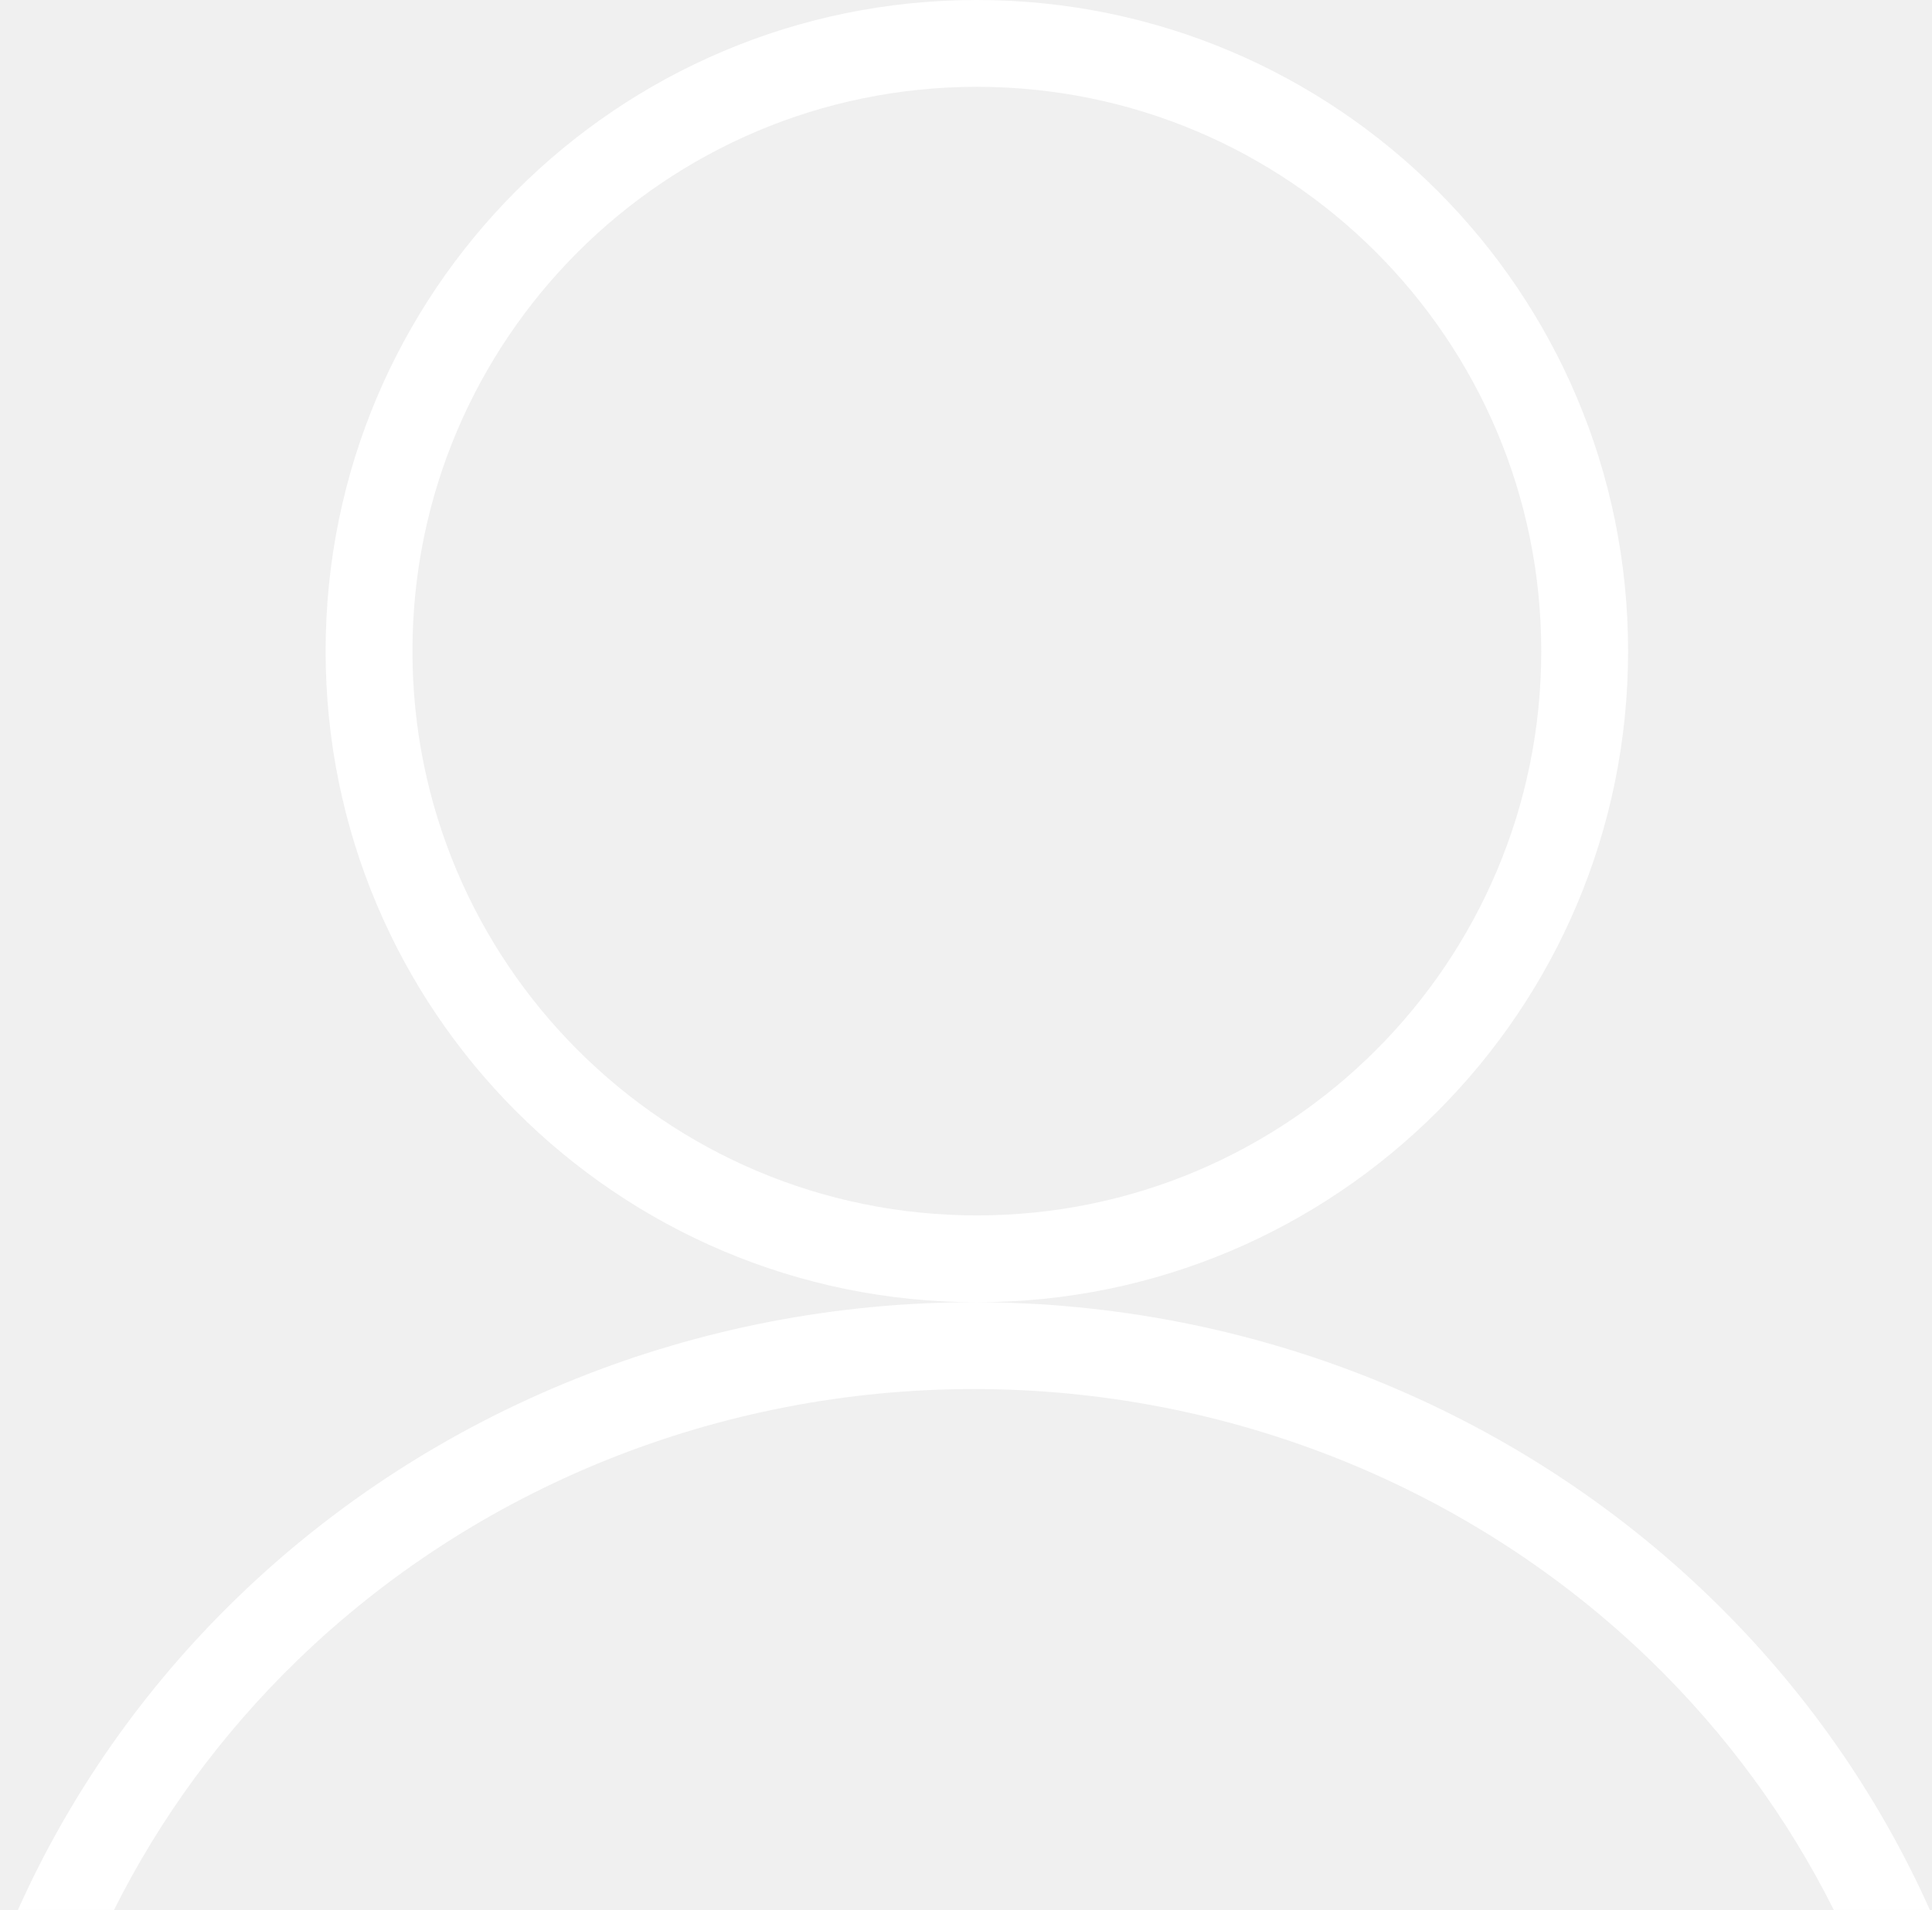
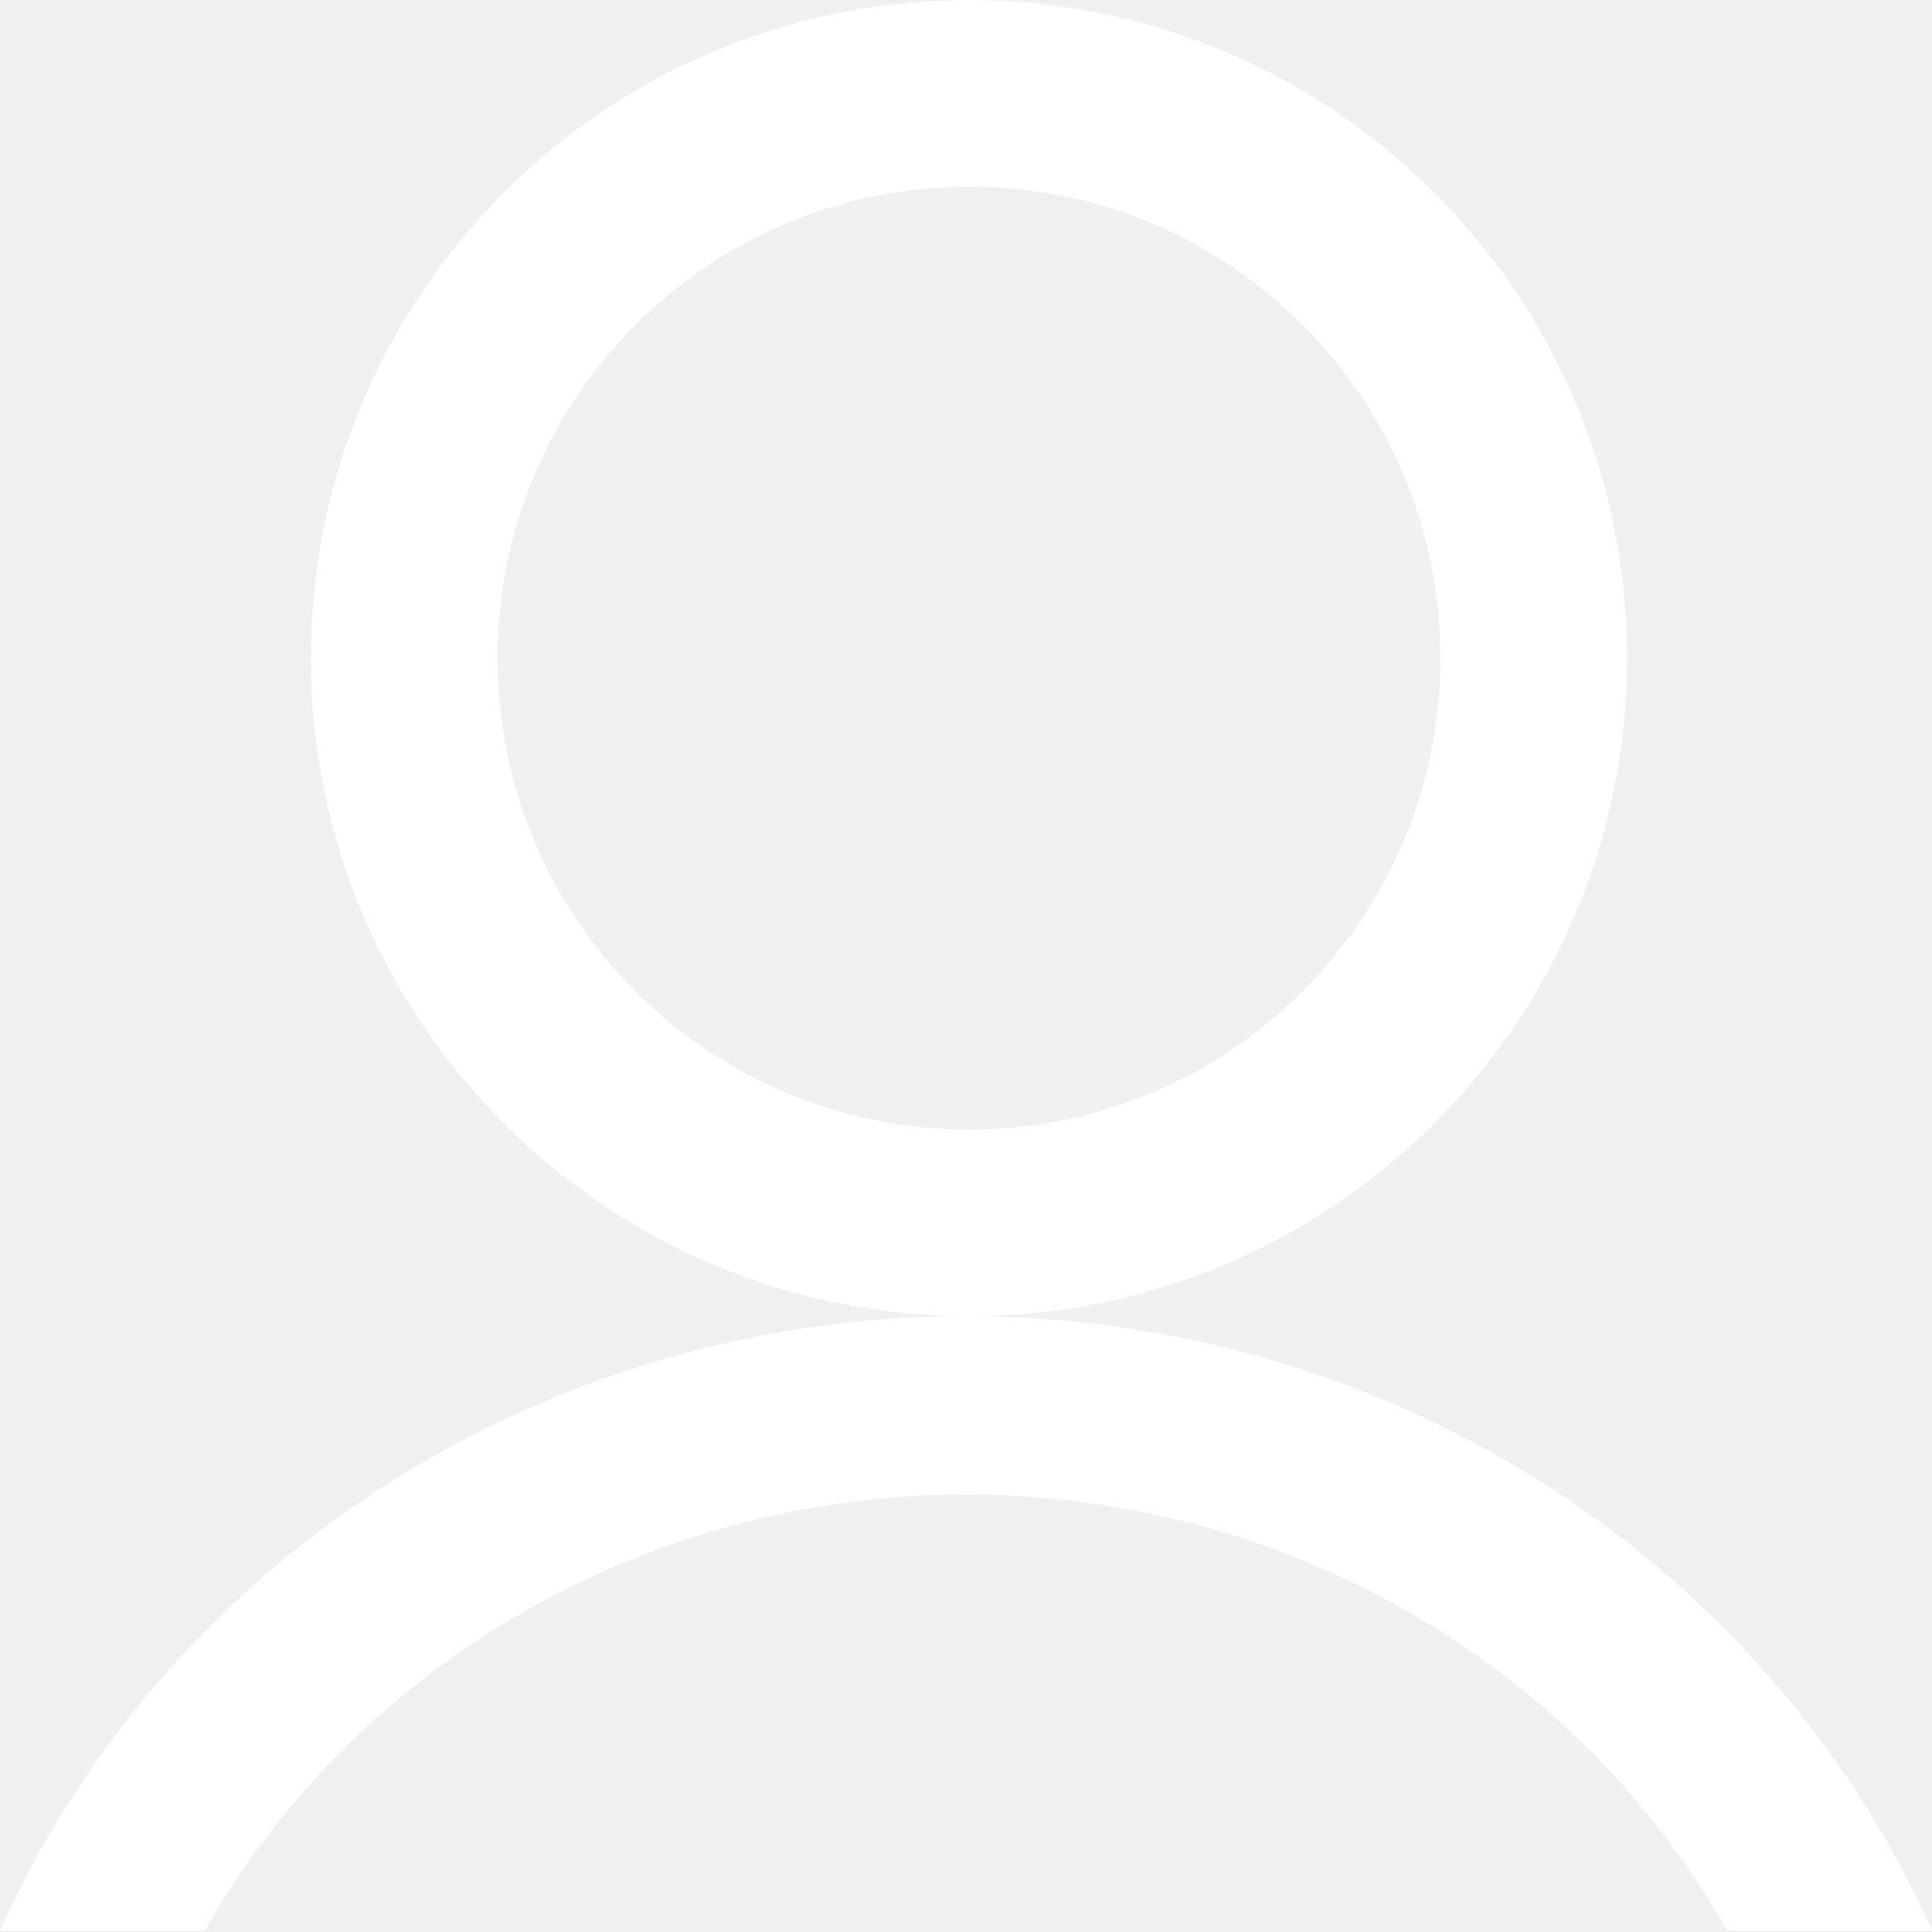
- <svg xmlns="http://www.w3.org/2000/svg" width="89" height="88" viewBox="0 0 89 88" fill="none">
-   <path fill-rule="evenodd" clip-rule="evenodd" d="M71 30C71 44.359 59.359 56 45 56C30.641 56 19 44.359 19 30C19 15.641 30.641 4 45 4C59.359 4 71 15.641 71 30ZM75 30C75 46.569 61.569 60 45 60C28.431 60 15 46.569 15 30C15 13.431 28.431 0 45 0C61.569 0 75 13.431 75 30ZM76.022 76.493C79.52 79.881 82.363 83.778 84.476 88H88.902C86.522 82.684 83.116 77.796 78.805 73.62C69.803 64.899 57.594 60 44.864 60C32.133 60 19.925 64.899 10.923 73.62C6.612 77.796 3.206 82.684 0.826 88H5.252C7.365 83.778 10.208 79.881 13.706 76.493C21.948 68.507 33.154 64 44.864 64C56.574 64 67.779 68.507 76.022 76.493Z" fill="white" />
+ <svg xmlns="http://www.w3.org/2000/svg" width="105" height="105" viewBox="0 0 105 105" fill="none">
+   <path fill-rule="evenodd" clip-rule="evenodd" d="M52.662 71.53C72.415 71.53 88.427 55.517 88.427 35.765C88.427 16.012 72.415 0 52.662 0C32.91 0 16.897 16.012 16.897 35.765C16.897 55.517 32.91 71.53 52.662 71.53ZM52.662 61.387C38.511 61.387 27.04 49.916 27.04 35.765C27.04 21.614 38.511 10.142 52.662 10.142C66.813 10.142 78.285 21.614 78.285 35.765C78.285 49.916 66.813 61.387 52.662 61.387ZM105 104.91H93.86C91.734 101.167 89.058 97.7 85.884 94.624C77.03 86.047 65.021 81.228 52.5 81.228C39.979 81.228 27.97 86.047 19.116 94.624C15.942 97.7 13.266 101.167 11.14 104.91H8.51398e-06C2.837 98.573 6.897 92.745 12.037 87.766C22.768 77.37 37.323 71.53 52.5 71.53C67.677 71.53 82.232 77.37 92.963 87.766C98.103 92.745 102.163 98.573 105 104.91Z" fill="white" />
</svg>
